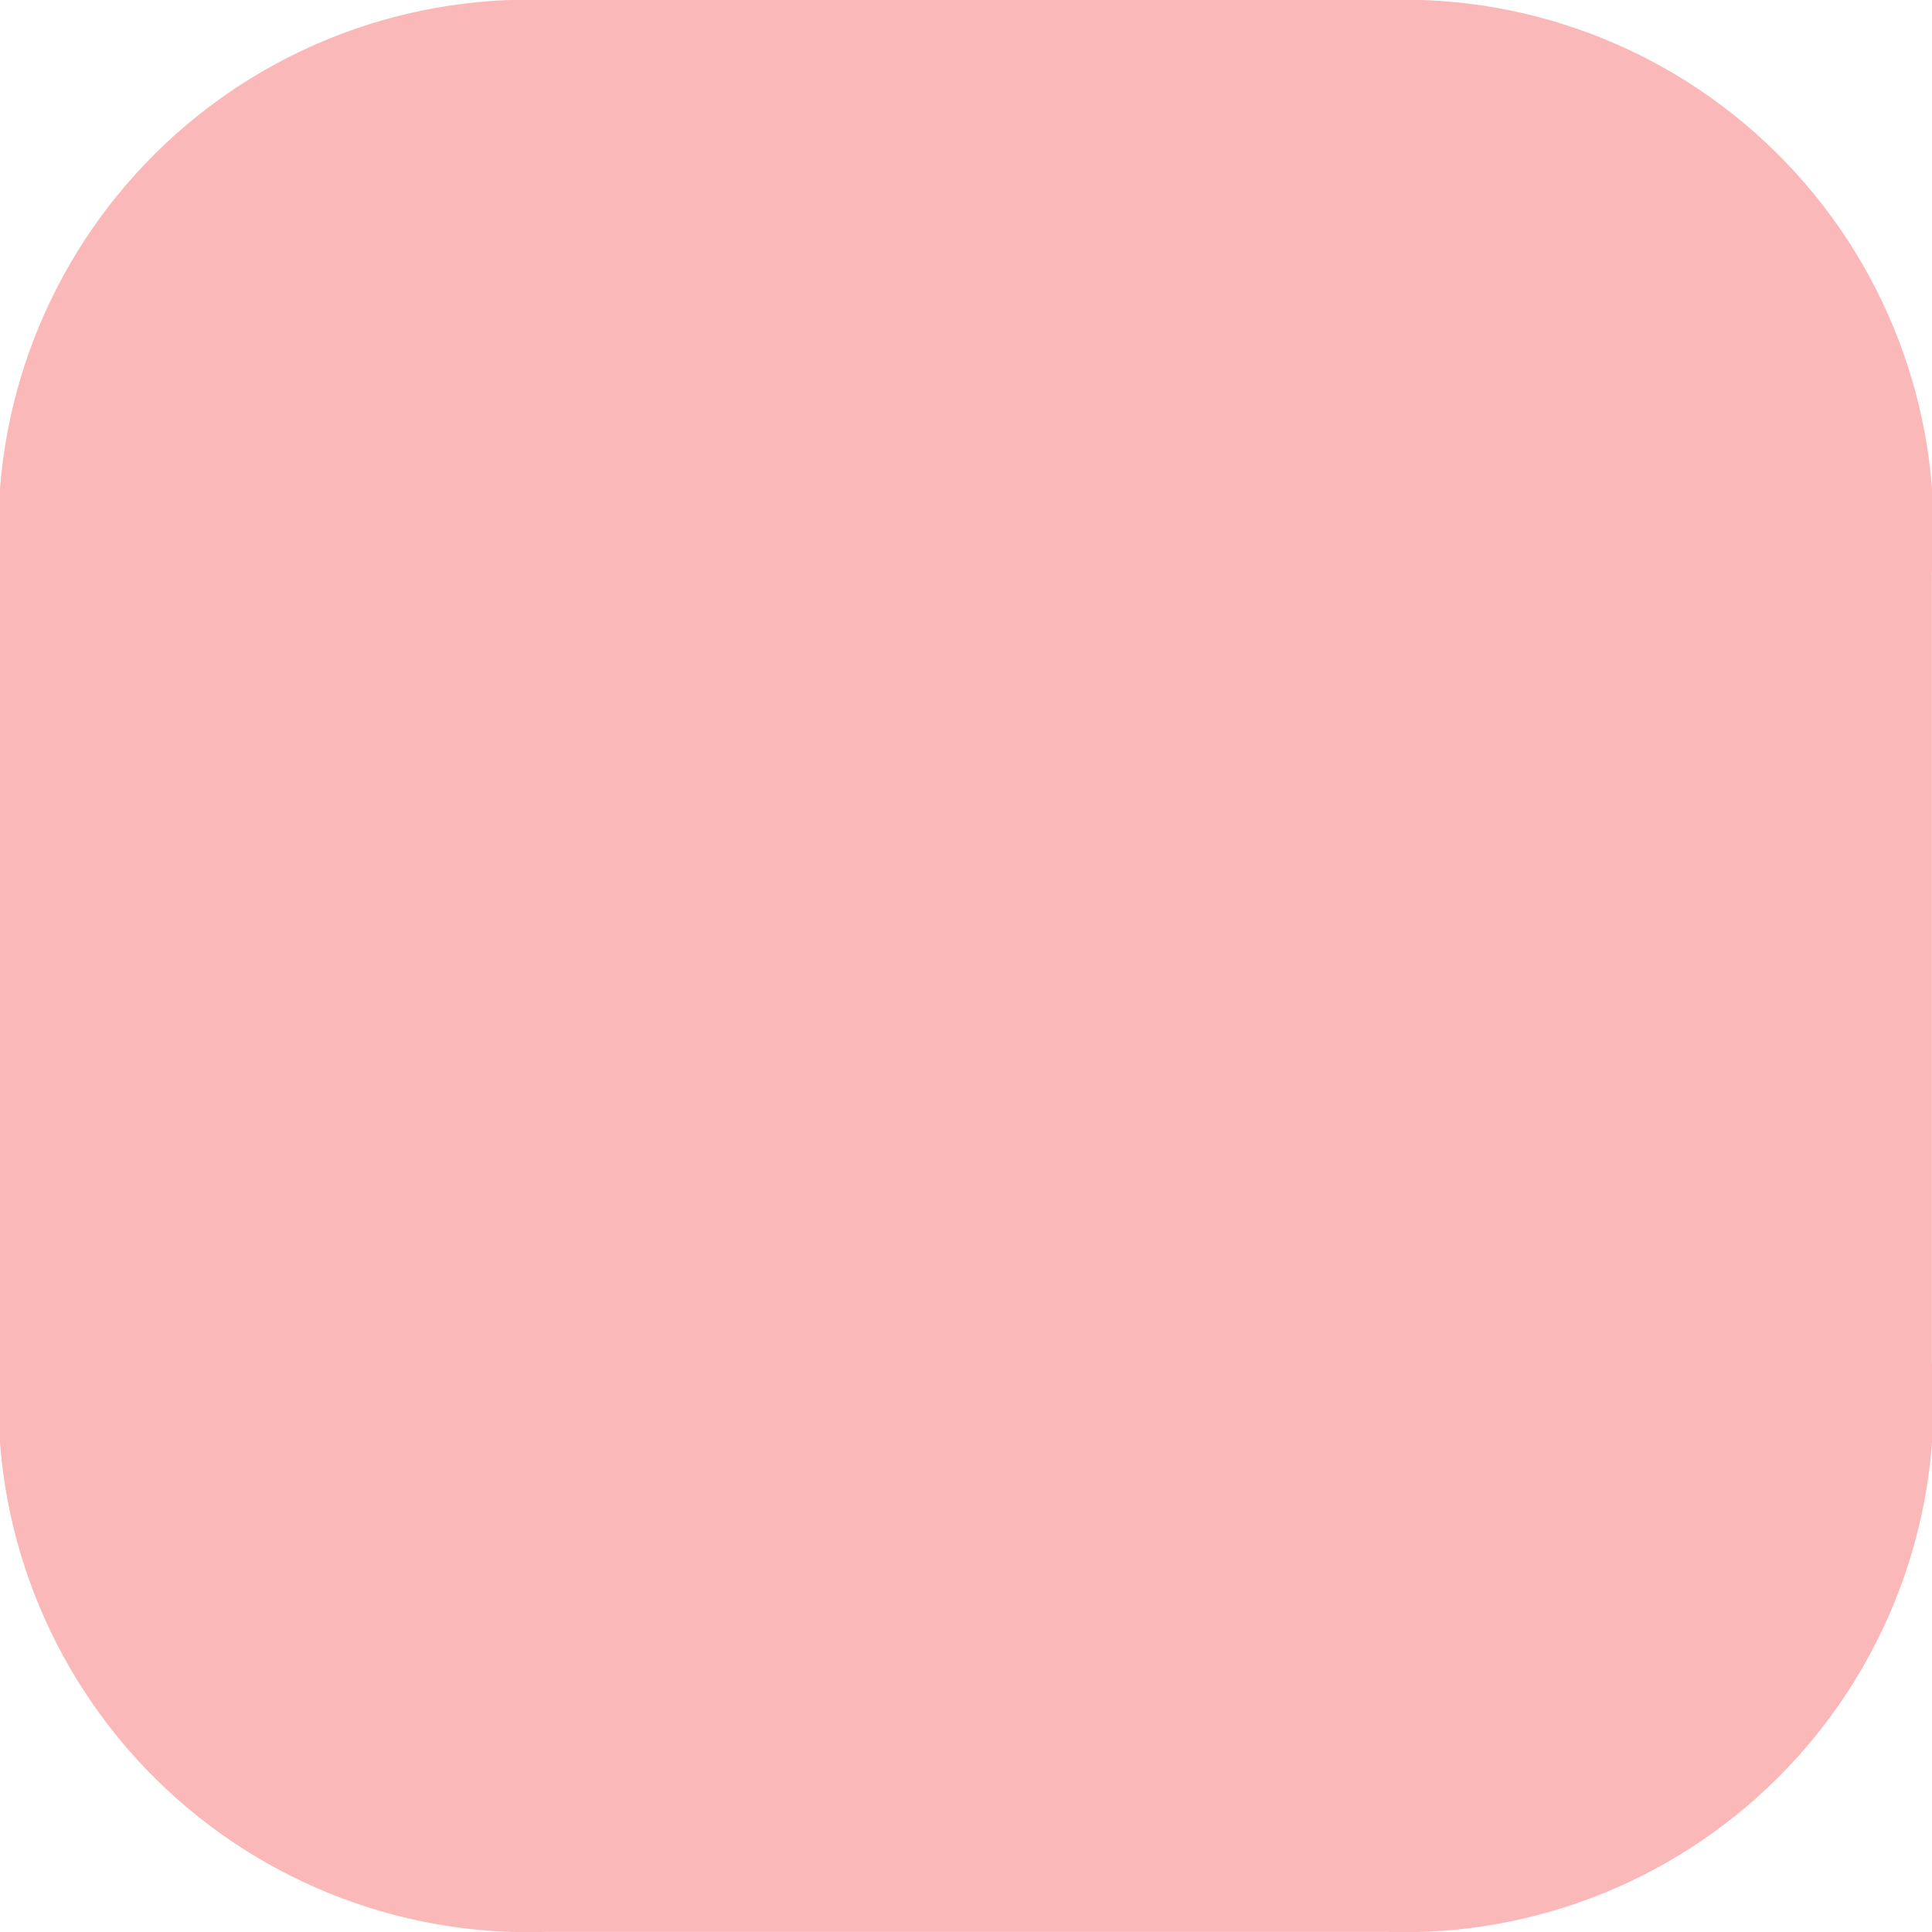
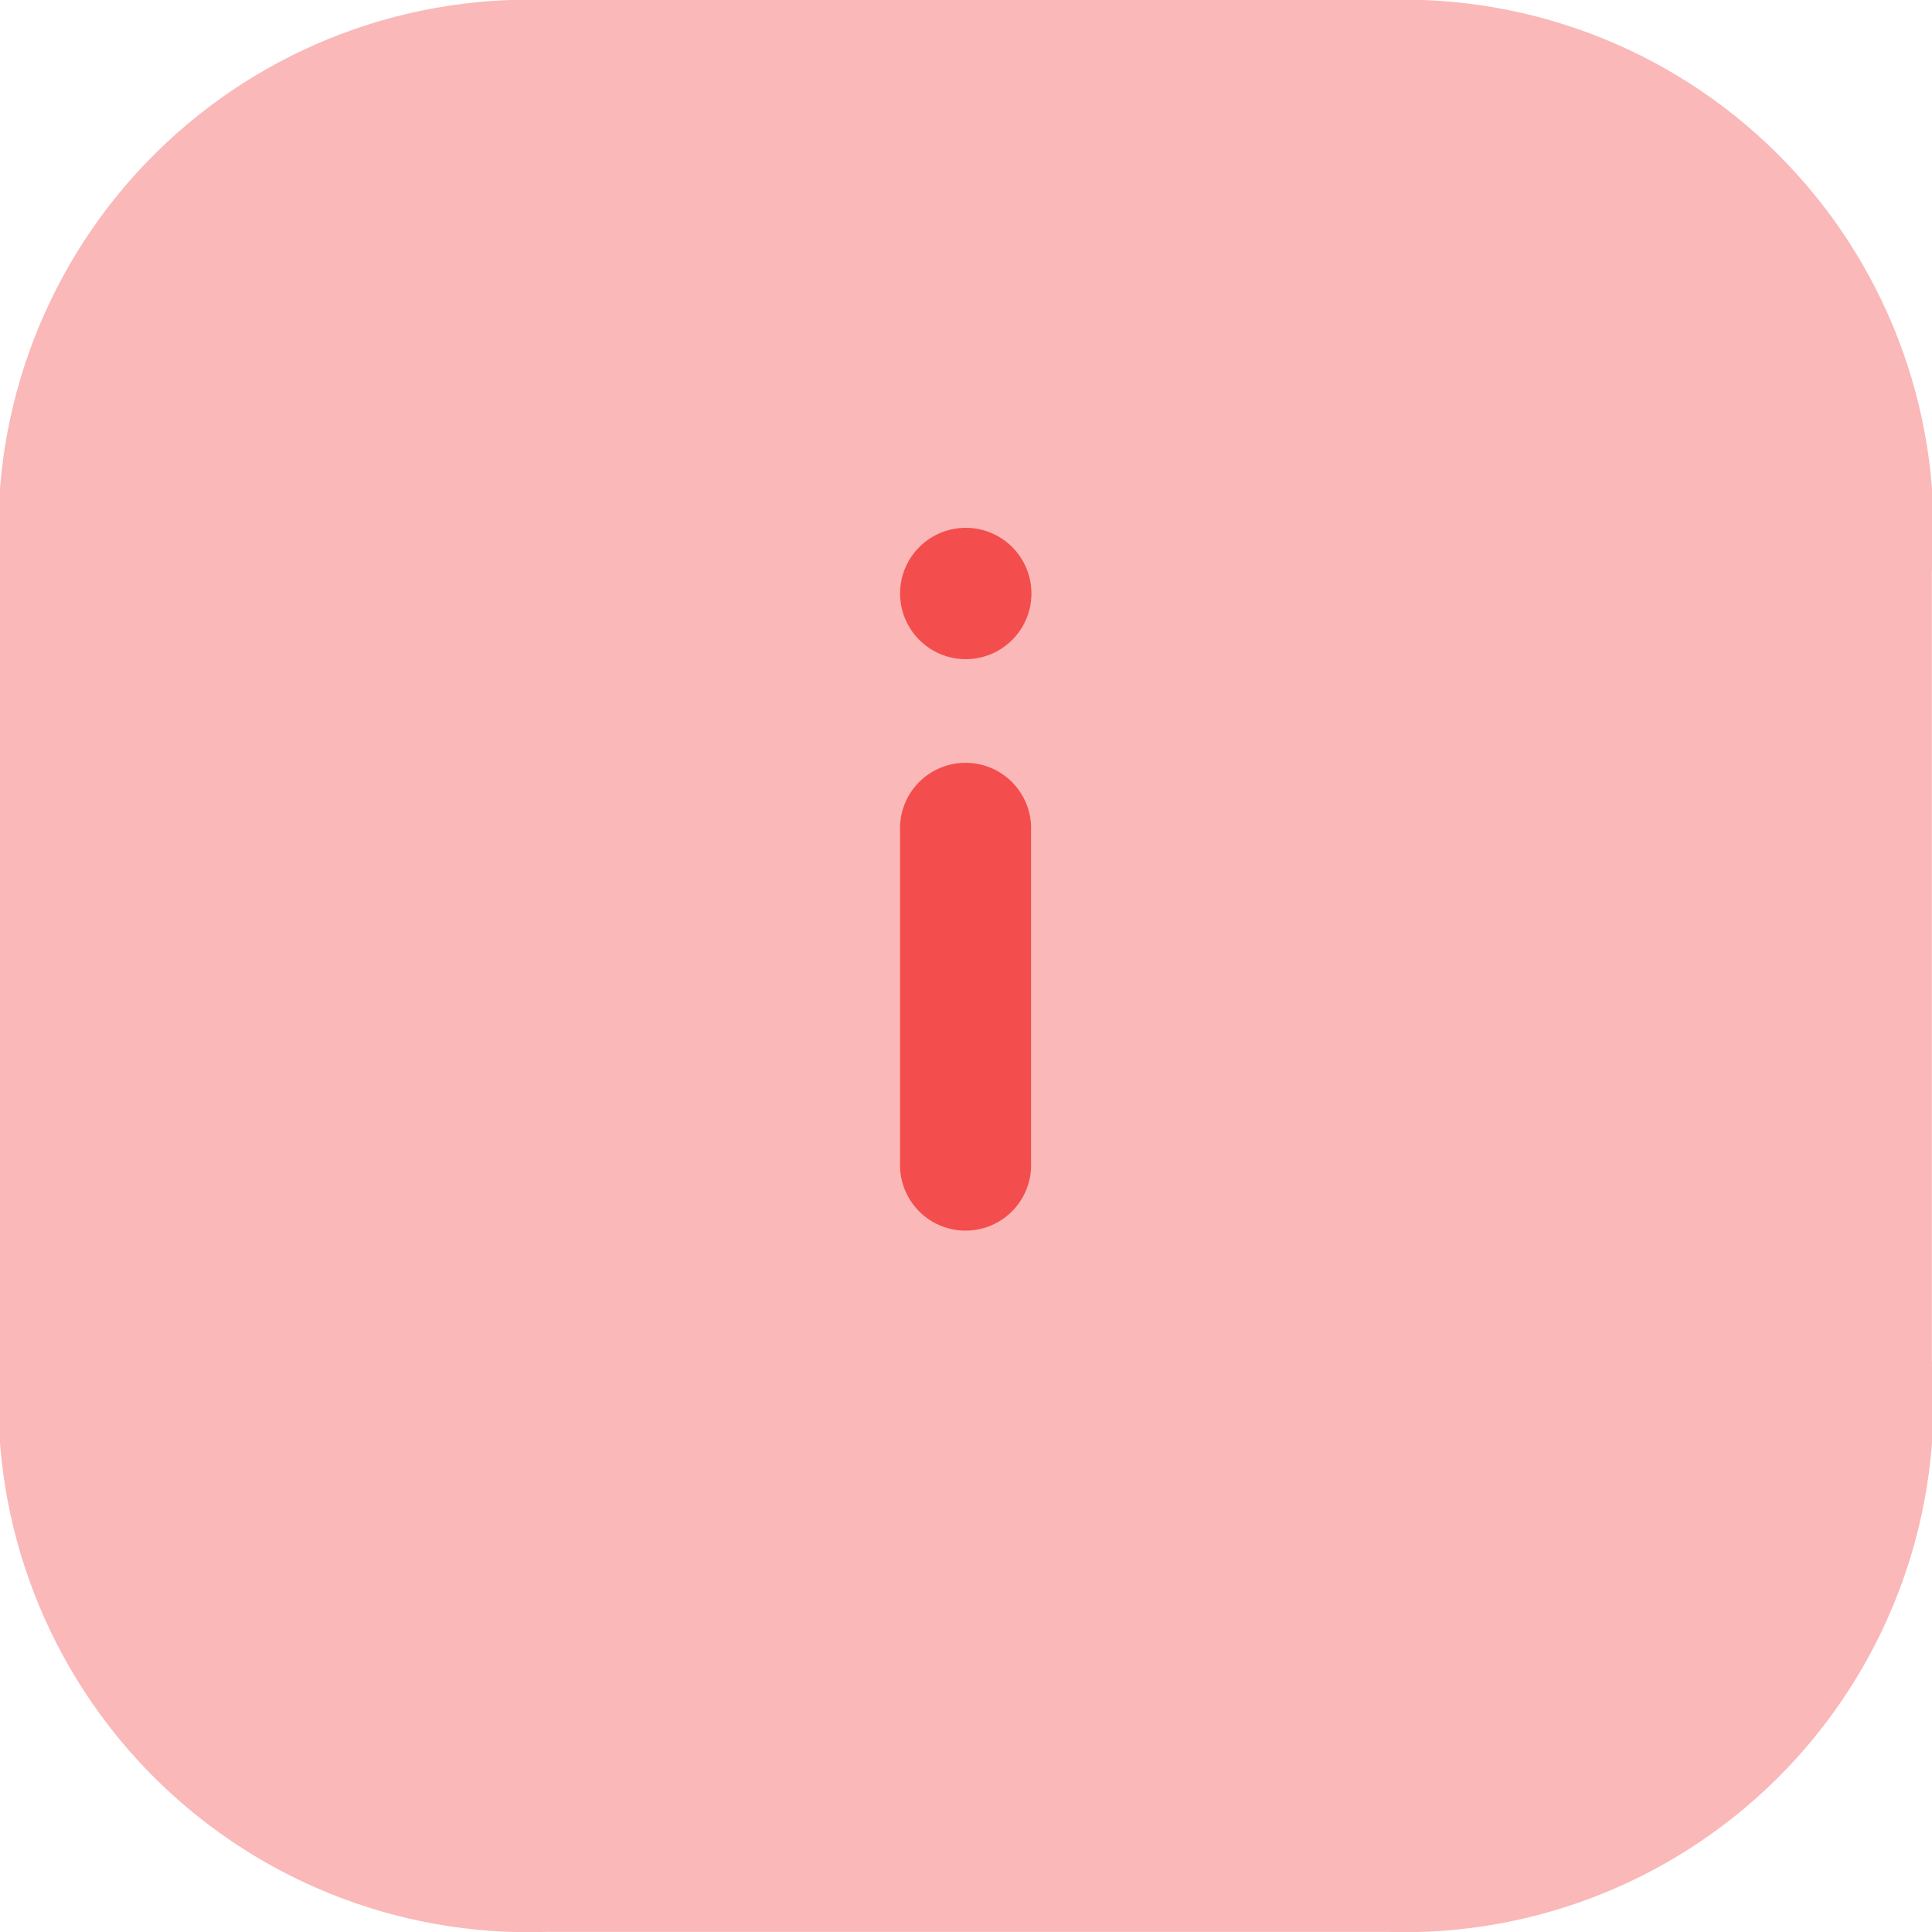
<svg xmlns="http://www.w3.org/2000/svg" width="15.352" height="15.352" viewBox="0 0 15.352 15.352">
-   <g id="Group_11356" data-name="Group 11356" transform="translate(-28 -341.682)">
-     <g id="Group_11355" data-name="Group 11355">
-       <path id="Fill_1" data-name="Fill 1" d="M11.007,0H4.352A4.215,4.215,0,0,0,0,4.544v6.271a4.213,4.213,0,0,0,4.352,4.536h6.655a4.207,4.207,0,0,0,4.344-4.536V4.544A4.209,4.209,0,0,0,11.007,0" transform="translate(28 341.682)" fill="#f34d4d" opacity="0.4" />
-     </g>
+   <g id="Group_11355" data-name="Group 11355" transform="translate(-28 -341.682)">
+     <path id="Fill_1" data-name="Fill 1" d="M11.007,0H4.352A4.215,4.215,0,0,0,0,4.544v6.271a4.213,4.213,0,0,0,4.352,4.536h6.655a4.207,4.207,0,0,0,4.344-4.536V4.544A4.209,4.209,0,0,0,11.007,0" transform="translate(28 341.682)" fill="#f34d4d" opacity="0.4" />
+     <path id="Combined_Shape" data-name="Combined Shape" d="M0,5.039V2.409a.521.521,0,1,1,1.041,0v2.63A.521.521,0,1,1,0,5.039ZM0,.521a.522.522,0,1,1,.517.521A.523.523,0,0,1,0,.521Z" transform="translate(35.152 345.878)" fill="#f34d4d" />
  </g>
</svg>
